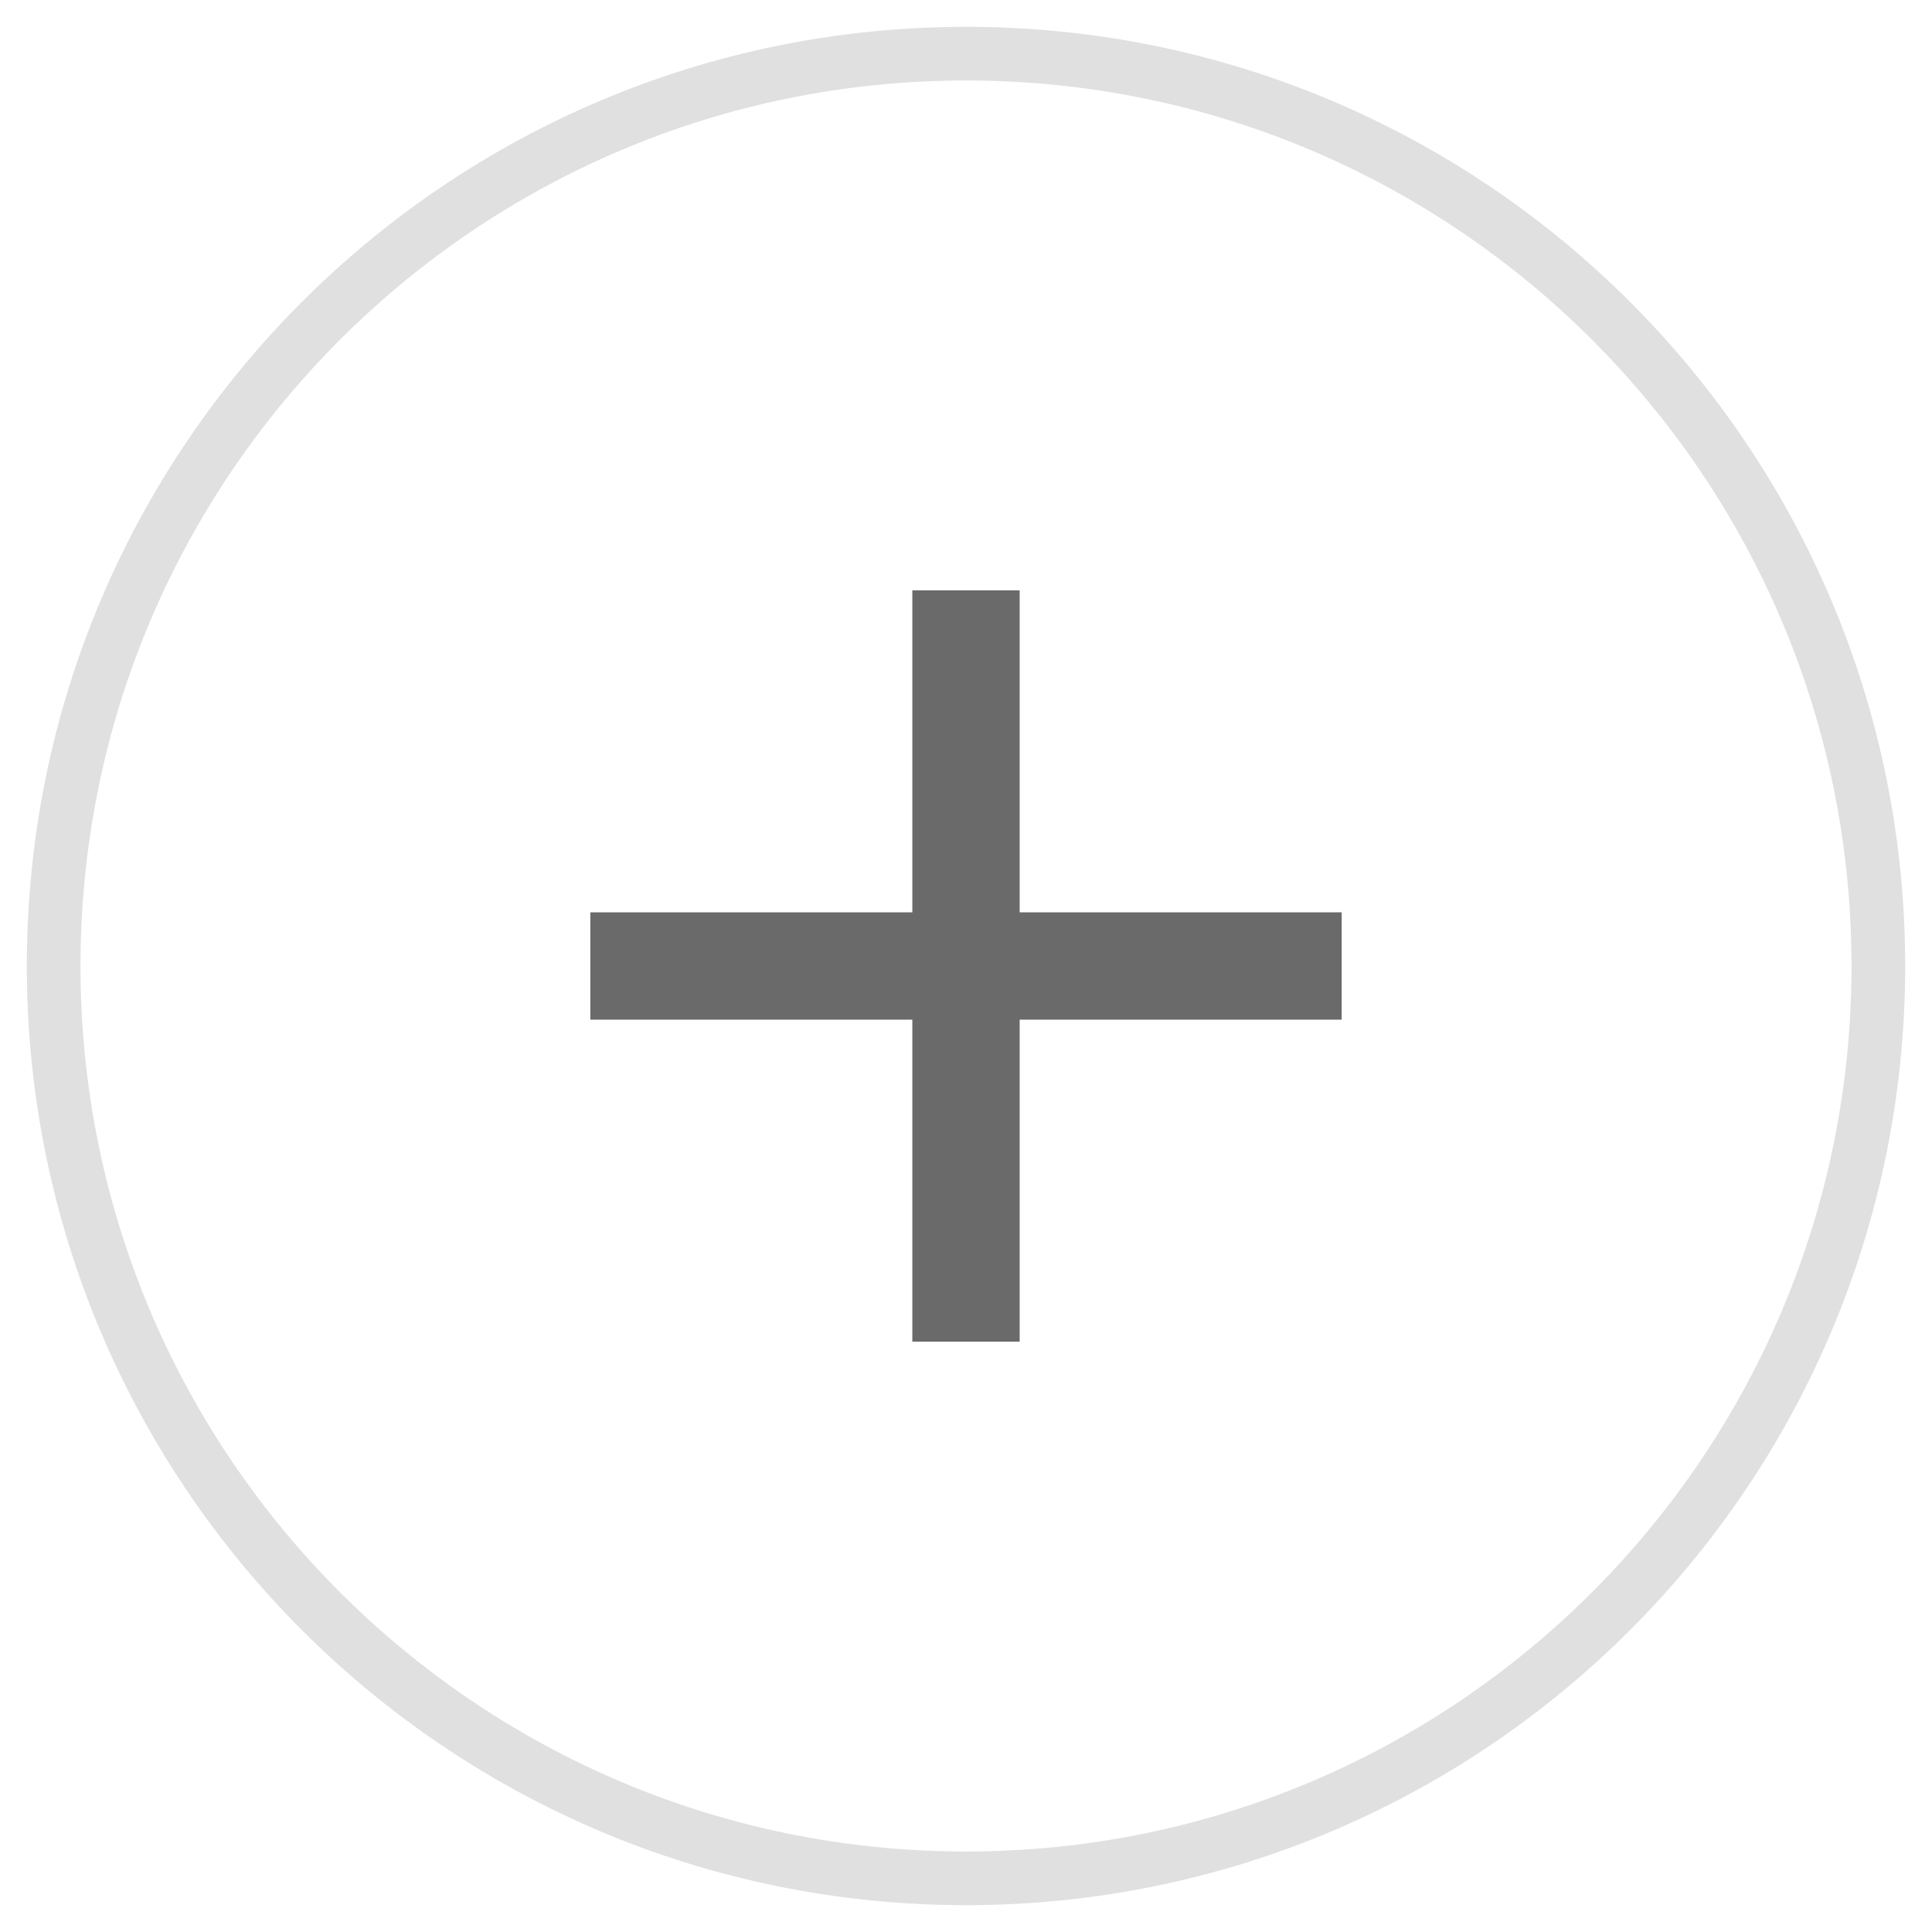
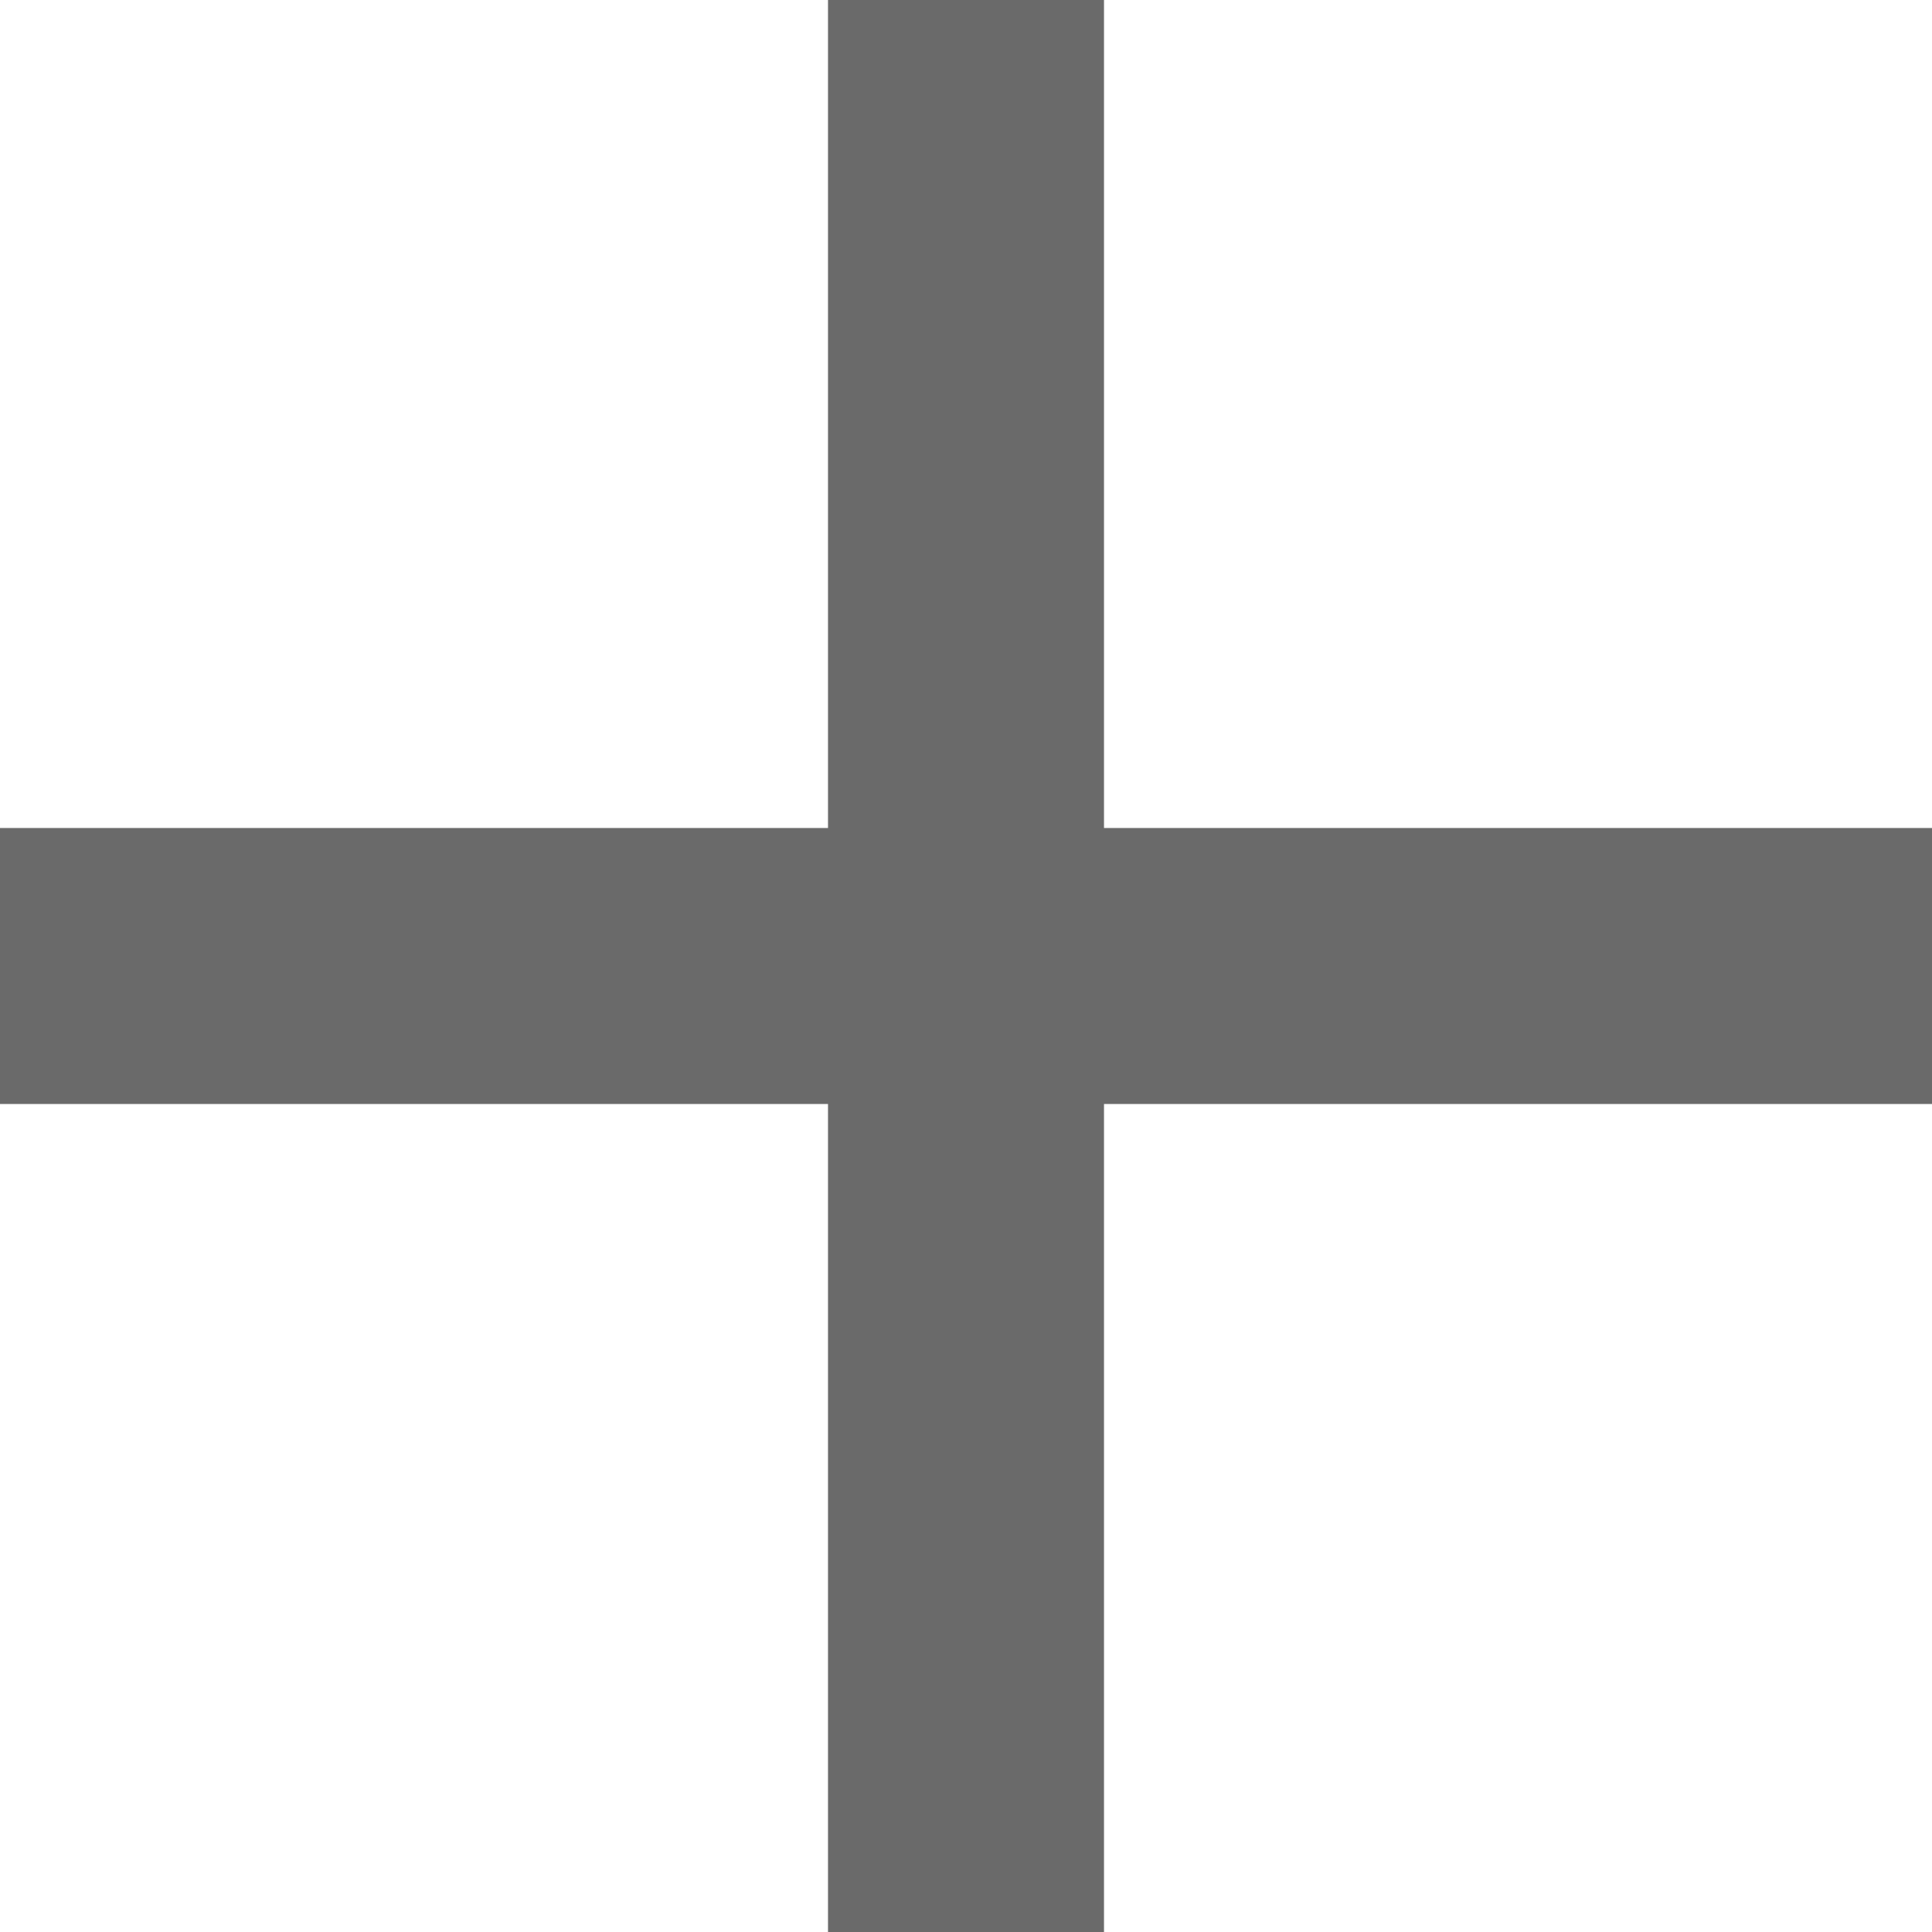
- <svg xmlns="http://www.w3.org/2000/svg" width="36px" height="36px" viewBox="0 0 36 36" version="1.1">
-   <g id="Telas" stroke="none" stroke-width="1" fill="none" fill-rule="evenodd">
-     <g id="SME-Sequências-Card-Aberto" transform="translate(-480, -652)">
-       <g id="cards" transform="translate(85, 306)">
-         <g id="card-aberto" transform="translate(285, 0)">
-           <g id="hide-icon" transform="translate(111, 347)">
-             <rect id="rect-1" fill="#6A6A6A" x="16" y="10" width="2" height="14" transform="matrix(0, 1, -1, 0, 34, 0)" />
-             <rect id="Combined-Shape" fill="#6A6A6A" x="16" y="10" width="2" height="14" />
-             <circle id="Oval" stroke="#E0E0E0" cx="17" cy="17" r="17" />
-           </g>
-         </g>
-       </g>
-     </g>
-   </g>
+ <svg xmlns="http://www.w3.org/2000/svg" width="14px" height="14px" viewBox="0 0 14 14" version="1.1">
+   <rect id="rect-1" fill="#6A6A6A" x="16" y="10" width="2" height="14" transform="matrix(0, 1, -1, 0, 24, -10)" stroke="none" stroke-width="1" fill-rule="evenodd" />
+   <rect id="Combined-Shape" fill="#6A6A6A" x="6" width="2" height="14" stroke="none" stroke-width="1" fill-rule="evenodd" />
</svg>
